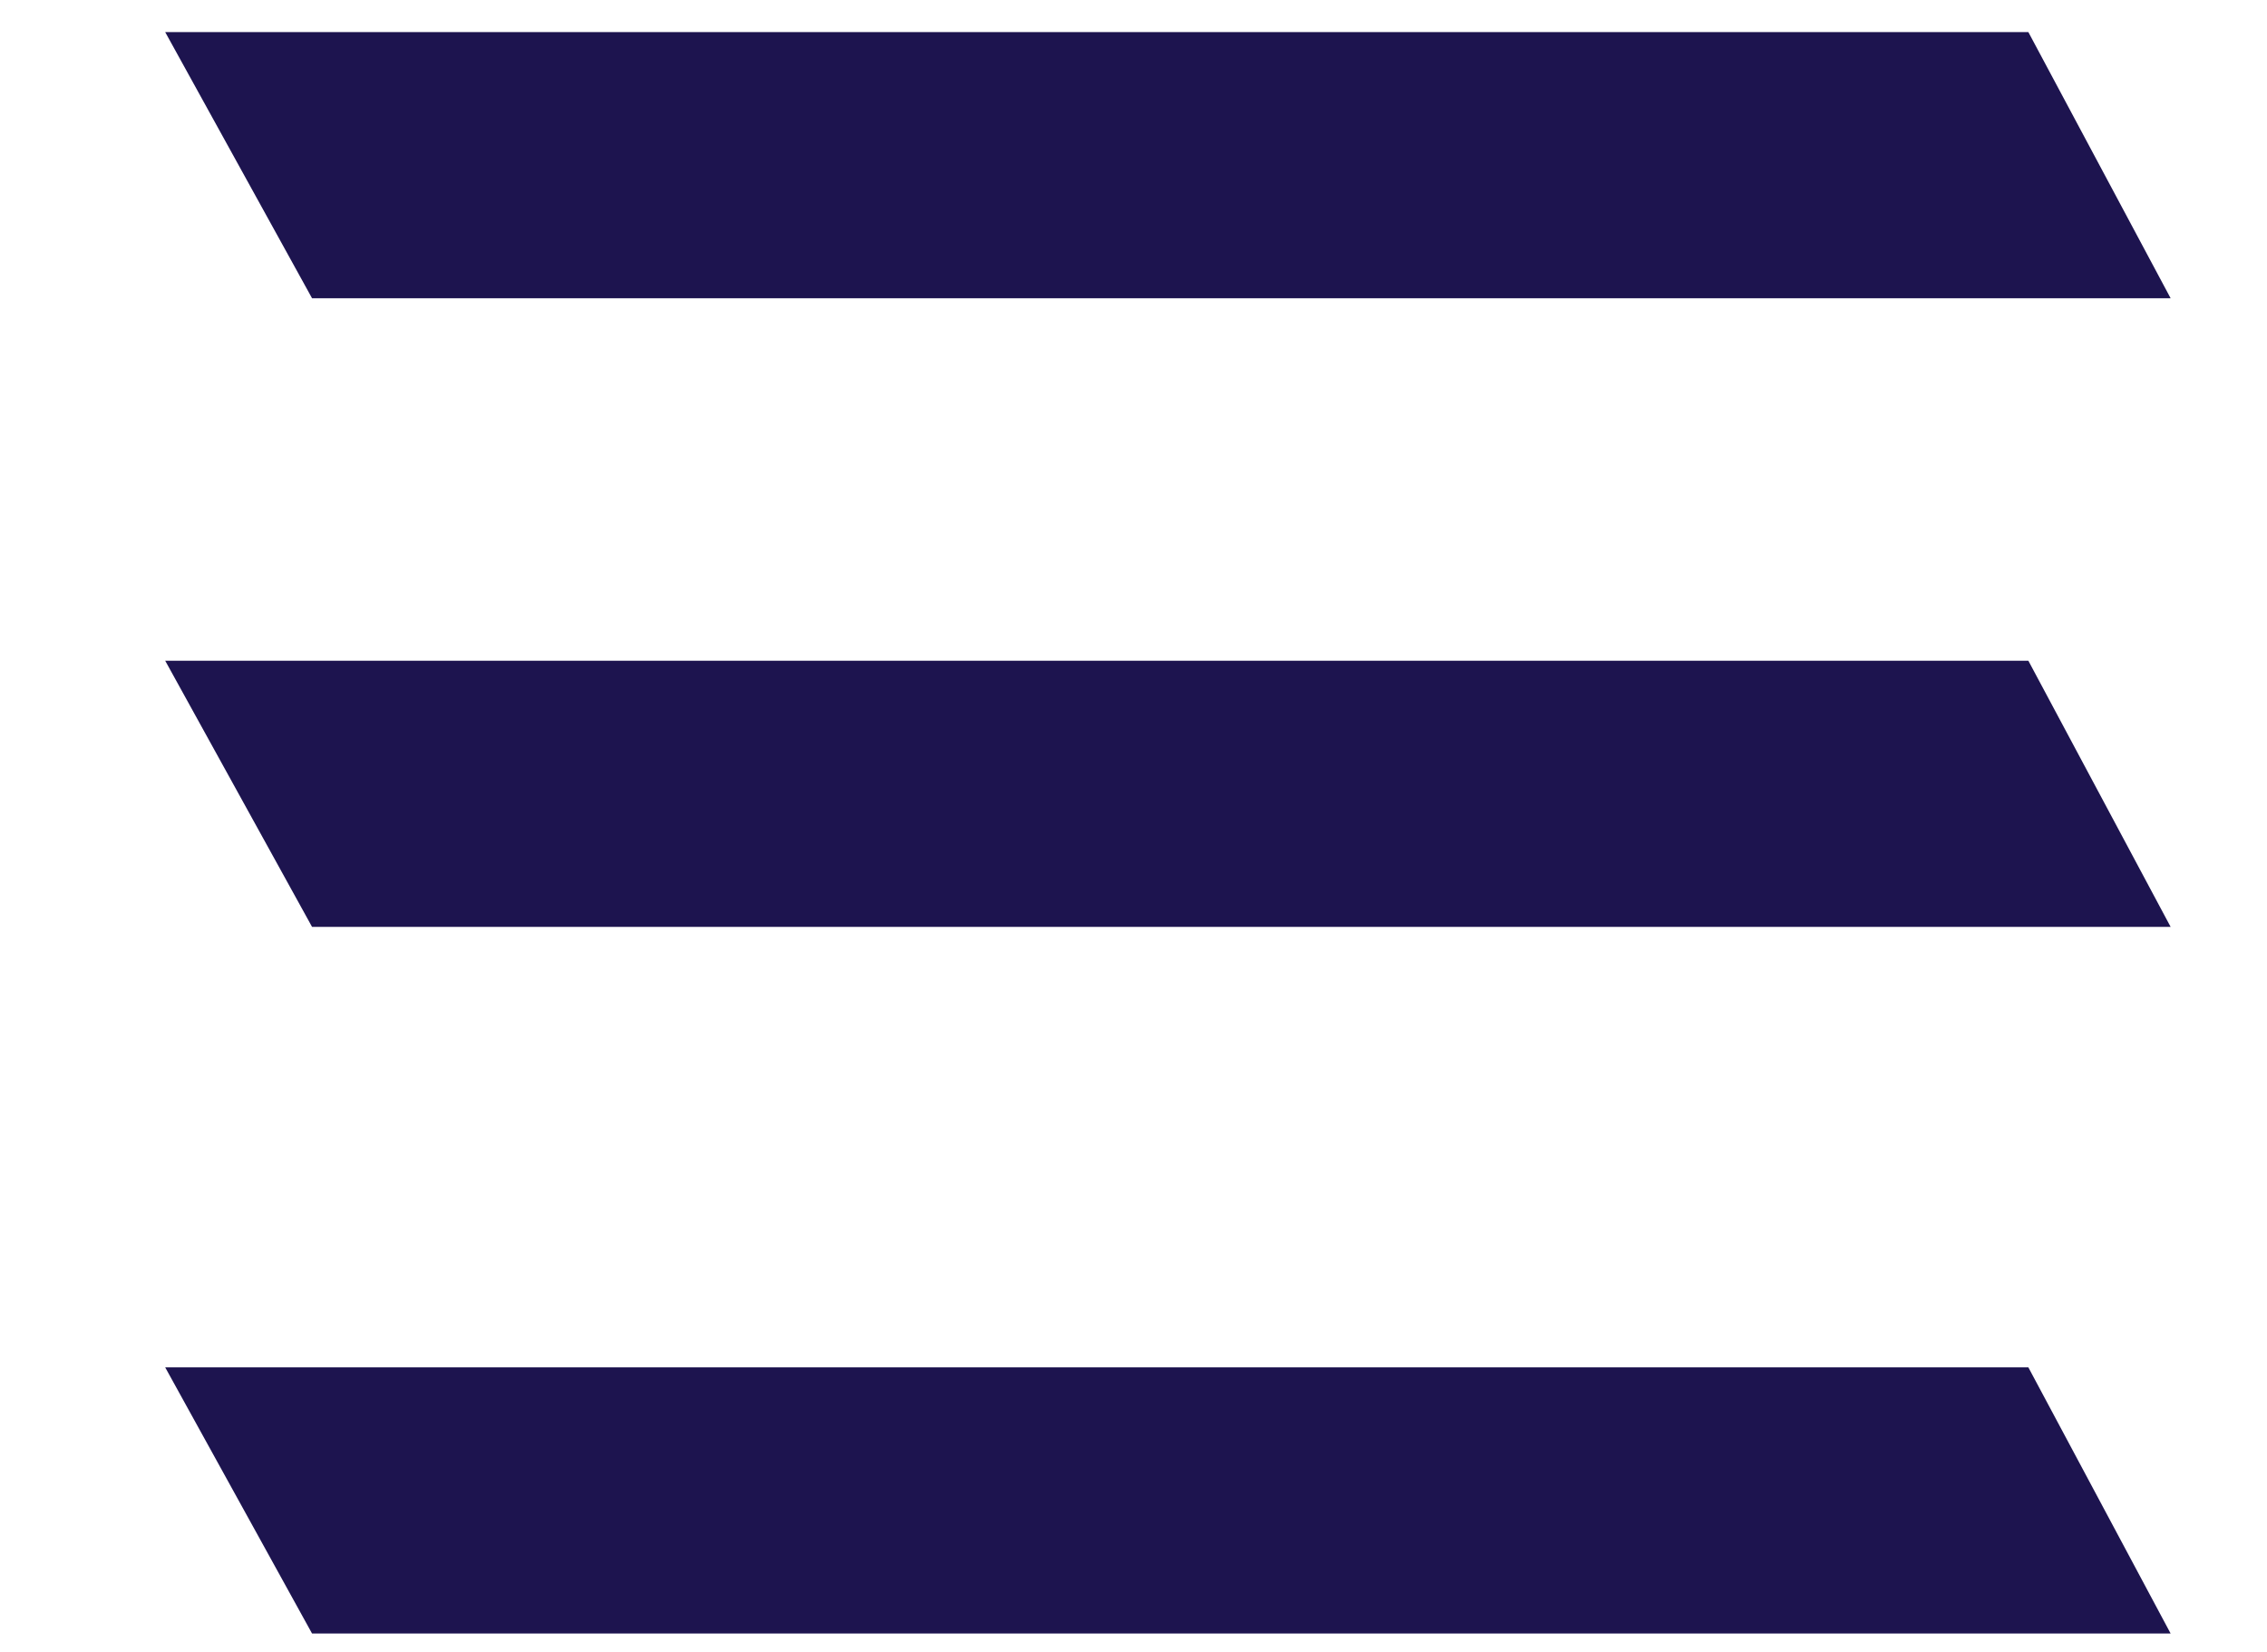
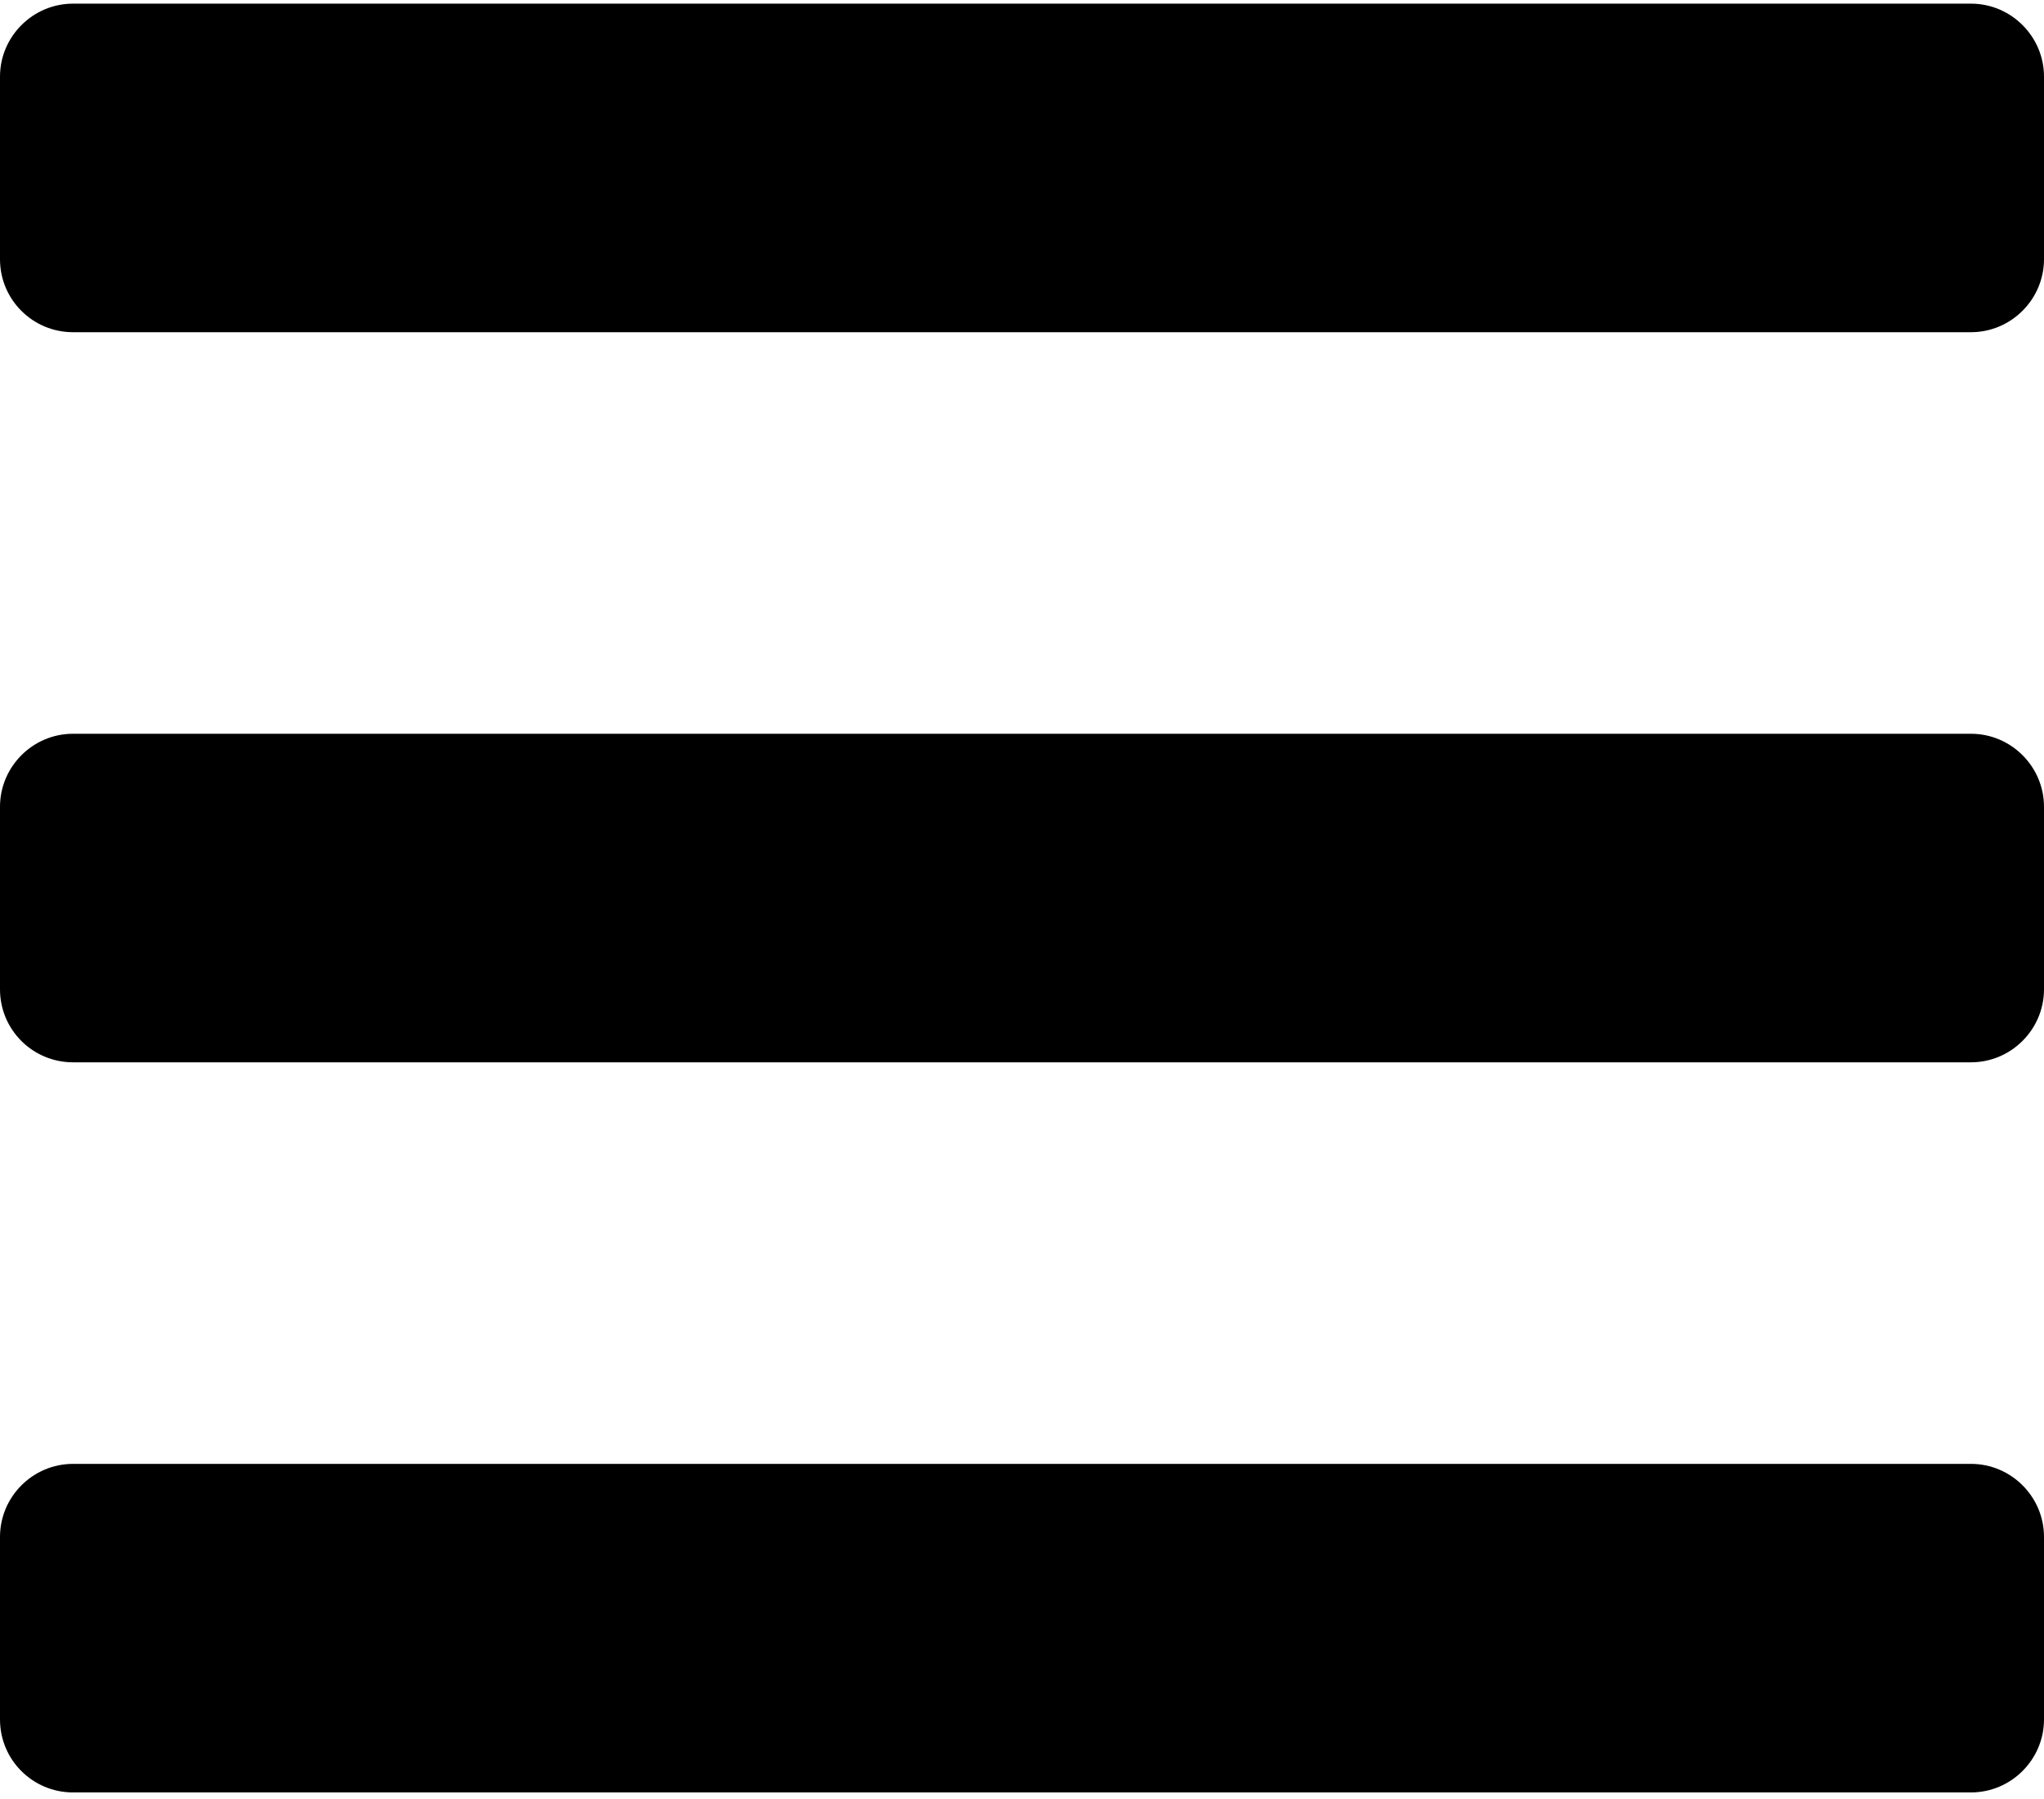
- <svg xmlns="http://www.w3.org/2000/svg" version="1.1" id="Capa_1" x="0px" y="0px" viewBox="0 0 49.4 36" style="enable-background:new 0 0 49.4 36;" xml:space="preserve">
-   <style type="text/css">
- 	.st0{fill:#1D144F;}
- </style>
-   <path class="st0" d="M44.2,0.7H3.7c0,0-0.1,0-0.1,0l3.2,5.8h40.5L44.2,0.7z" />
-   <path class="st0" d="M44.2,29.8H3.7c0,0-0.1,0-0.1,0l3.2,5.8h40.5L44.2,29.8z" />
-   <path class="st0" d="M44.2,14.4H3.7c0,0-0.1,0-0.1,0l3.2,5.8h40.5L44.2,14.4z" />
+ <svg xmlns="http://www.w3.org/2000/svg" version="1.1" id="Layer_1" focusable="false" x="0px" y="0px" viewBox="0 0 448 394.2" style="enable-background:new 0 0 448 394.2;" xml:space="preserve">
+   <path d="M16,72.8h416c8.8,0,16-7.2,16-16v-40c0-8.8-7.2-16-16-16H16C7.2,0.8,0,8,0,16.8v40C0,65.7,7.2,72.8,16,72.8z M16,232.8h416  c8.8,0,16-7.2,16-16v-40c0-8.8-7.2-16-16-16H16c-8.8,0-16,7.2-16,16v40C0,225.7,7.2,232.8,16,232.8z M16,392.8h416  c8.8,0,16-7.2,16-16v-40c0-8.8-7.2-16-16-16H16c-8.8,0-16,7.2-16,16v40C0,385.7,7.2,392.8,16,392.8z" />
</svg>
